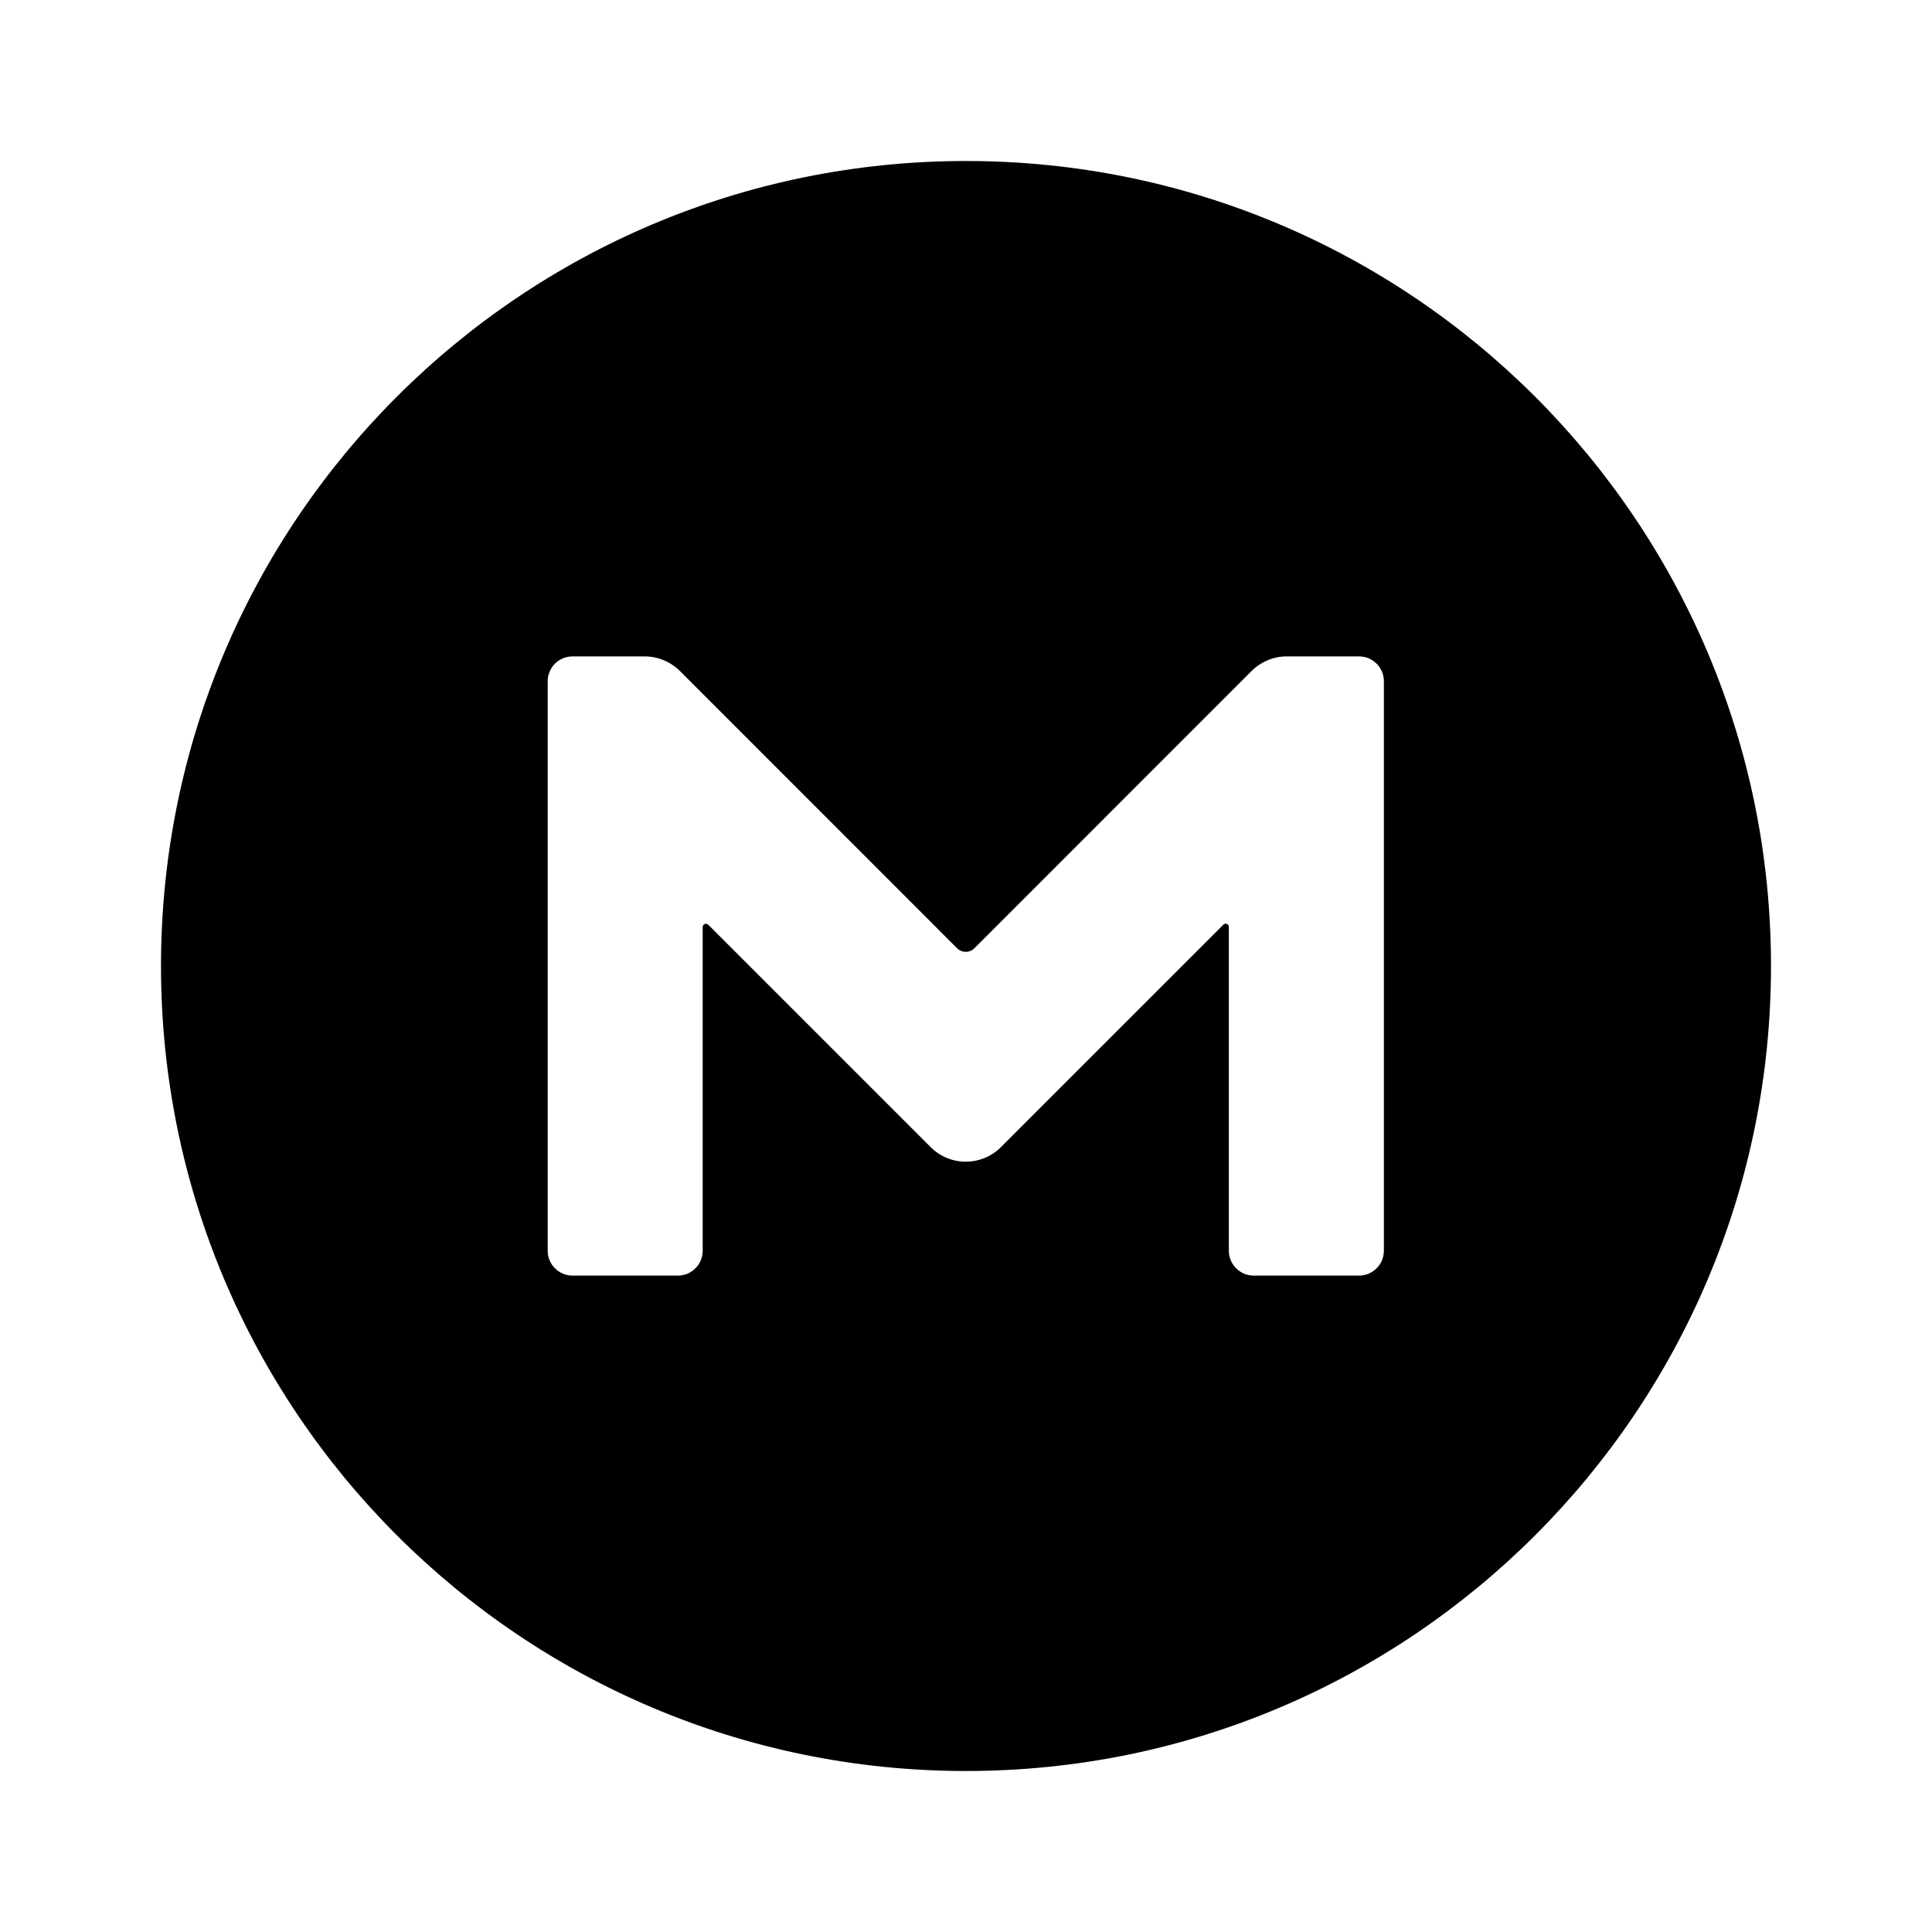
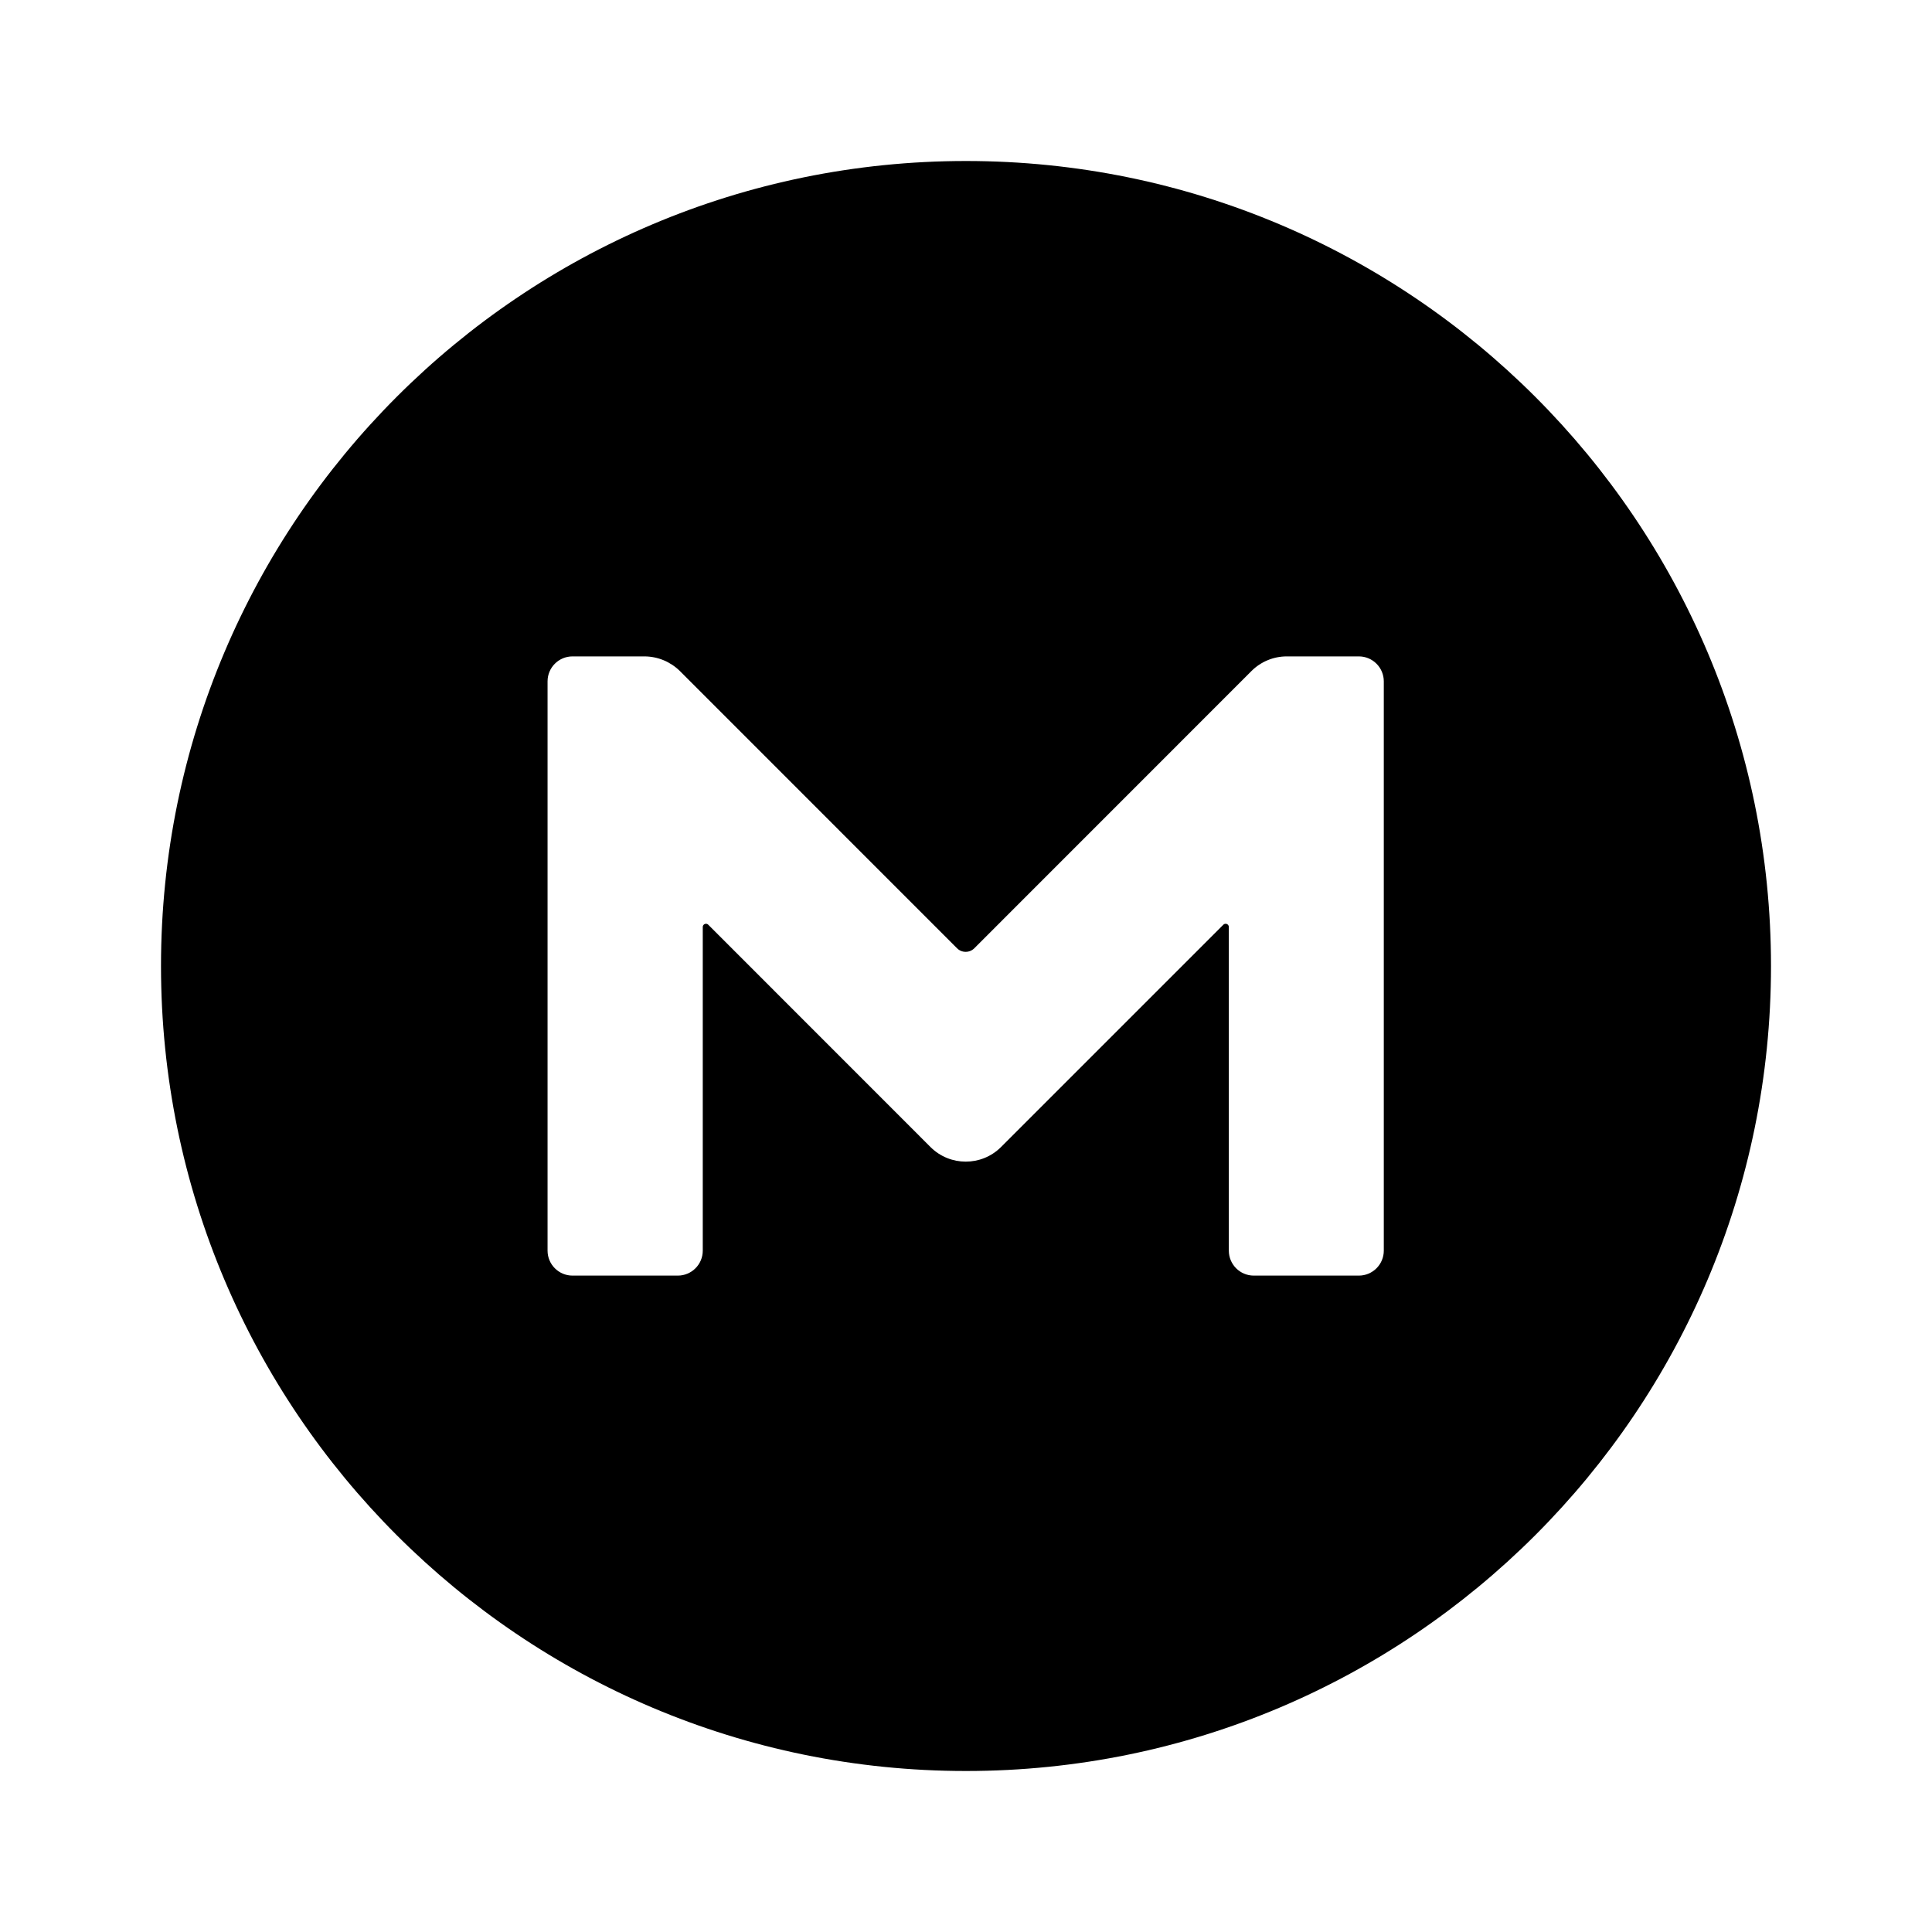
<svg xmlns="http://www.w3.org/2000/svg" width="24" height="24" viewBox="0 0 24 24">
-   <path d="M12 2C6.477 2 2 6.477 2 12C2 17.523 6.477 22 12 22C17.523 22 22 17.523 22 12C22 6.477 17.523 2 12 2ZM17.191 15.536C17.191 15.577 17.183 15.617 17.168 15.655C17.152 15.693 17.129 15.727 17.1 15.755C17.072 15.784 17.037 15.807 17 15.823C16.962 15.838 16.922 15.846 16.881 15.846H15.575C15.534 15.846 15.494 15.838 15.456 15.823C15.419 15.807 15.384 15.784 15.356 15.755C15.327 15.727 15.304 15.693 15.289 15.655C15.273 15.617 15.265 15.577 15.265 15.536V11.513C15.265 11.505 15.262 11.498 15.258 11.492C15.254 11.486 15.248 11.481 15.241 11.478C15.234 11.475 15.226 11.474 15.219 11.475C15.211 11.477 15.204 11.48 15.199 11.485L12.432 14.252C12.316 14.367 12.16 14.431 11.997 14.431C11.835 14.431 11.678 14.367 11.563 14.252L8.796 11.485C8.79 11.48 8.783 11.477 8.776 11.476C8.768 11.475 8.761 11.476 8.754 11.479C8.747 11.481 8.741 11.486 8.737 11.492C8.732 11.498 8.73 11.505 8.729 11.513V15.536C8.729 15.577 8.721 15.617 8.706 15.655C8.69 15.693 8.668 15.727 8.639 15.755C8.61 15.784 8.576 15.807 8.538 15.823C8.501 15.838 8.46 15.846 8.419 15.846H7.113C7.073 15.846 7.032 15.838 6.995 15.823C6.957 15.807 6.923 15.784 6.894 15.755C6.865 15.727 6.843 15.693 6.827 15.655C6.811 15.617 6.803 15.577 6.804 15.536V8.464C6.803 8.423 6.811 8.383 6.827 8.345C6.843 8.307 6.865 8.273 6.894 8.244C6.923 8.216 6.957 8.193 6.995 8.177C7.032 8.162 7.073 8.154 7.113 8.154H8.01C8.174 8.155 8.331 8.221 8.447 8.336L11.889 11.779C11.903 11.793 11.92 11.805 11.939 11.812C11.957 11.82 11.977 11.824 11.997 11.824C12.017 11.824 12.037 11.82 12.056 11.812C12.074 11.805 12.091 11.793 12.105 11.779L15.547 8.336C15.604 8.279 15.673 8.233 15.748 8.201C15.823 8.17 15.903 8.154 15.985 8.154H16.881C16.922 8.154 16.962 8.162 17 8.177C17.037 8.193 17.072 8.216 17.1 8.244C17.129 8.273 17.152 8.307 17.168 8.345C17.183 8.383 17.191 8.423 17.191 8.464V15.536Z" />
+   <path d="M12 2C6.477 2 2 6.477 2 12s4.477 10 10 10 10-4.477 10-10S17.523 2 12 2m5.19 13.536a.31.31 0 0 1-.309.31h-1.306a.31.31 0 0 1-.31-.31v-4.023a.04.04 0 0 0-.066-.028l-2.767 2.767a.62.62 0 0 1-.87 0l-2.766-2.767a.04.04 0 0 0-.066.028v4.023a.31.31 0 0 1-.31.31H7.112a.31.31 0 0 1-.31-.31V8.464a.31.31 0 0 1 .31-.31h.897a.63.63 0 0 1 .437.182l3.442 3.443a.15.15 0 0 0 .108.045.15.15 0 0 0 .108-.045l3.442-3.443a.62.62 0 0 1 .438-.182h.896a.31.31 0 0 1 .31.31z" />
</svg>
